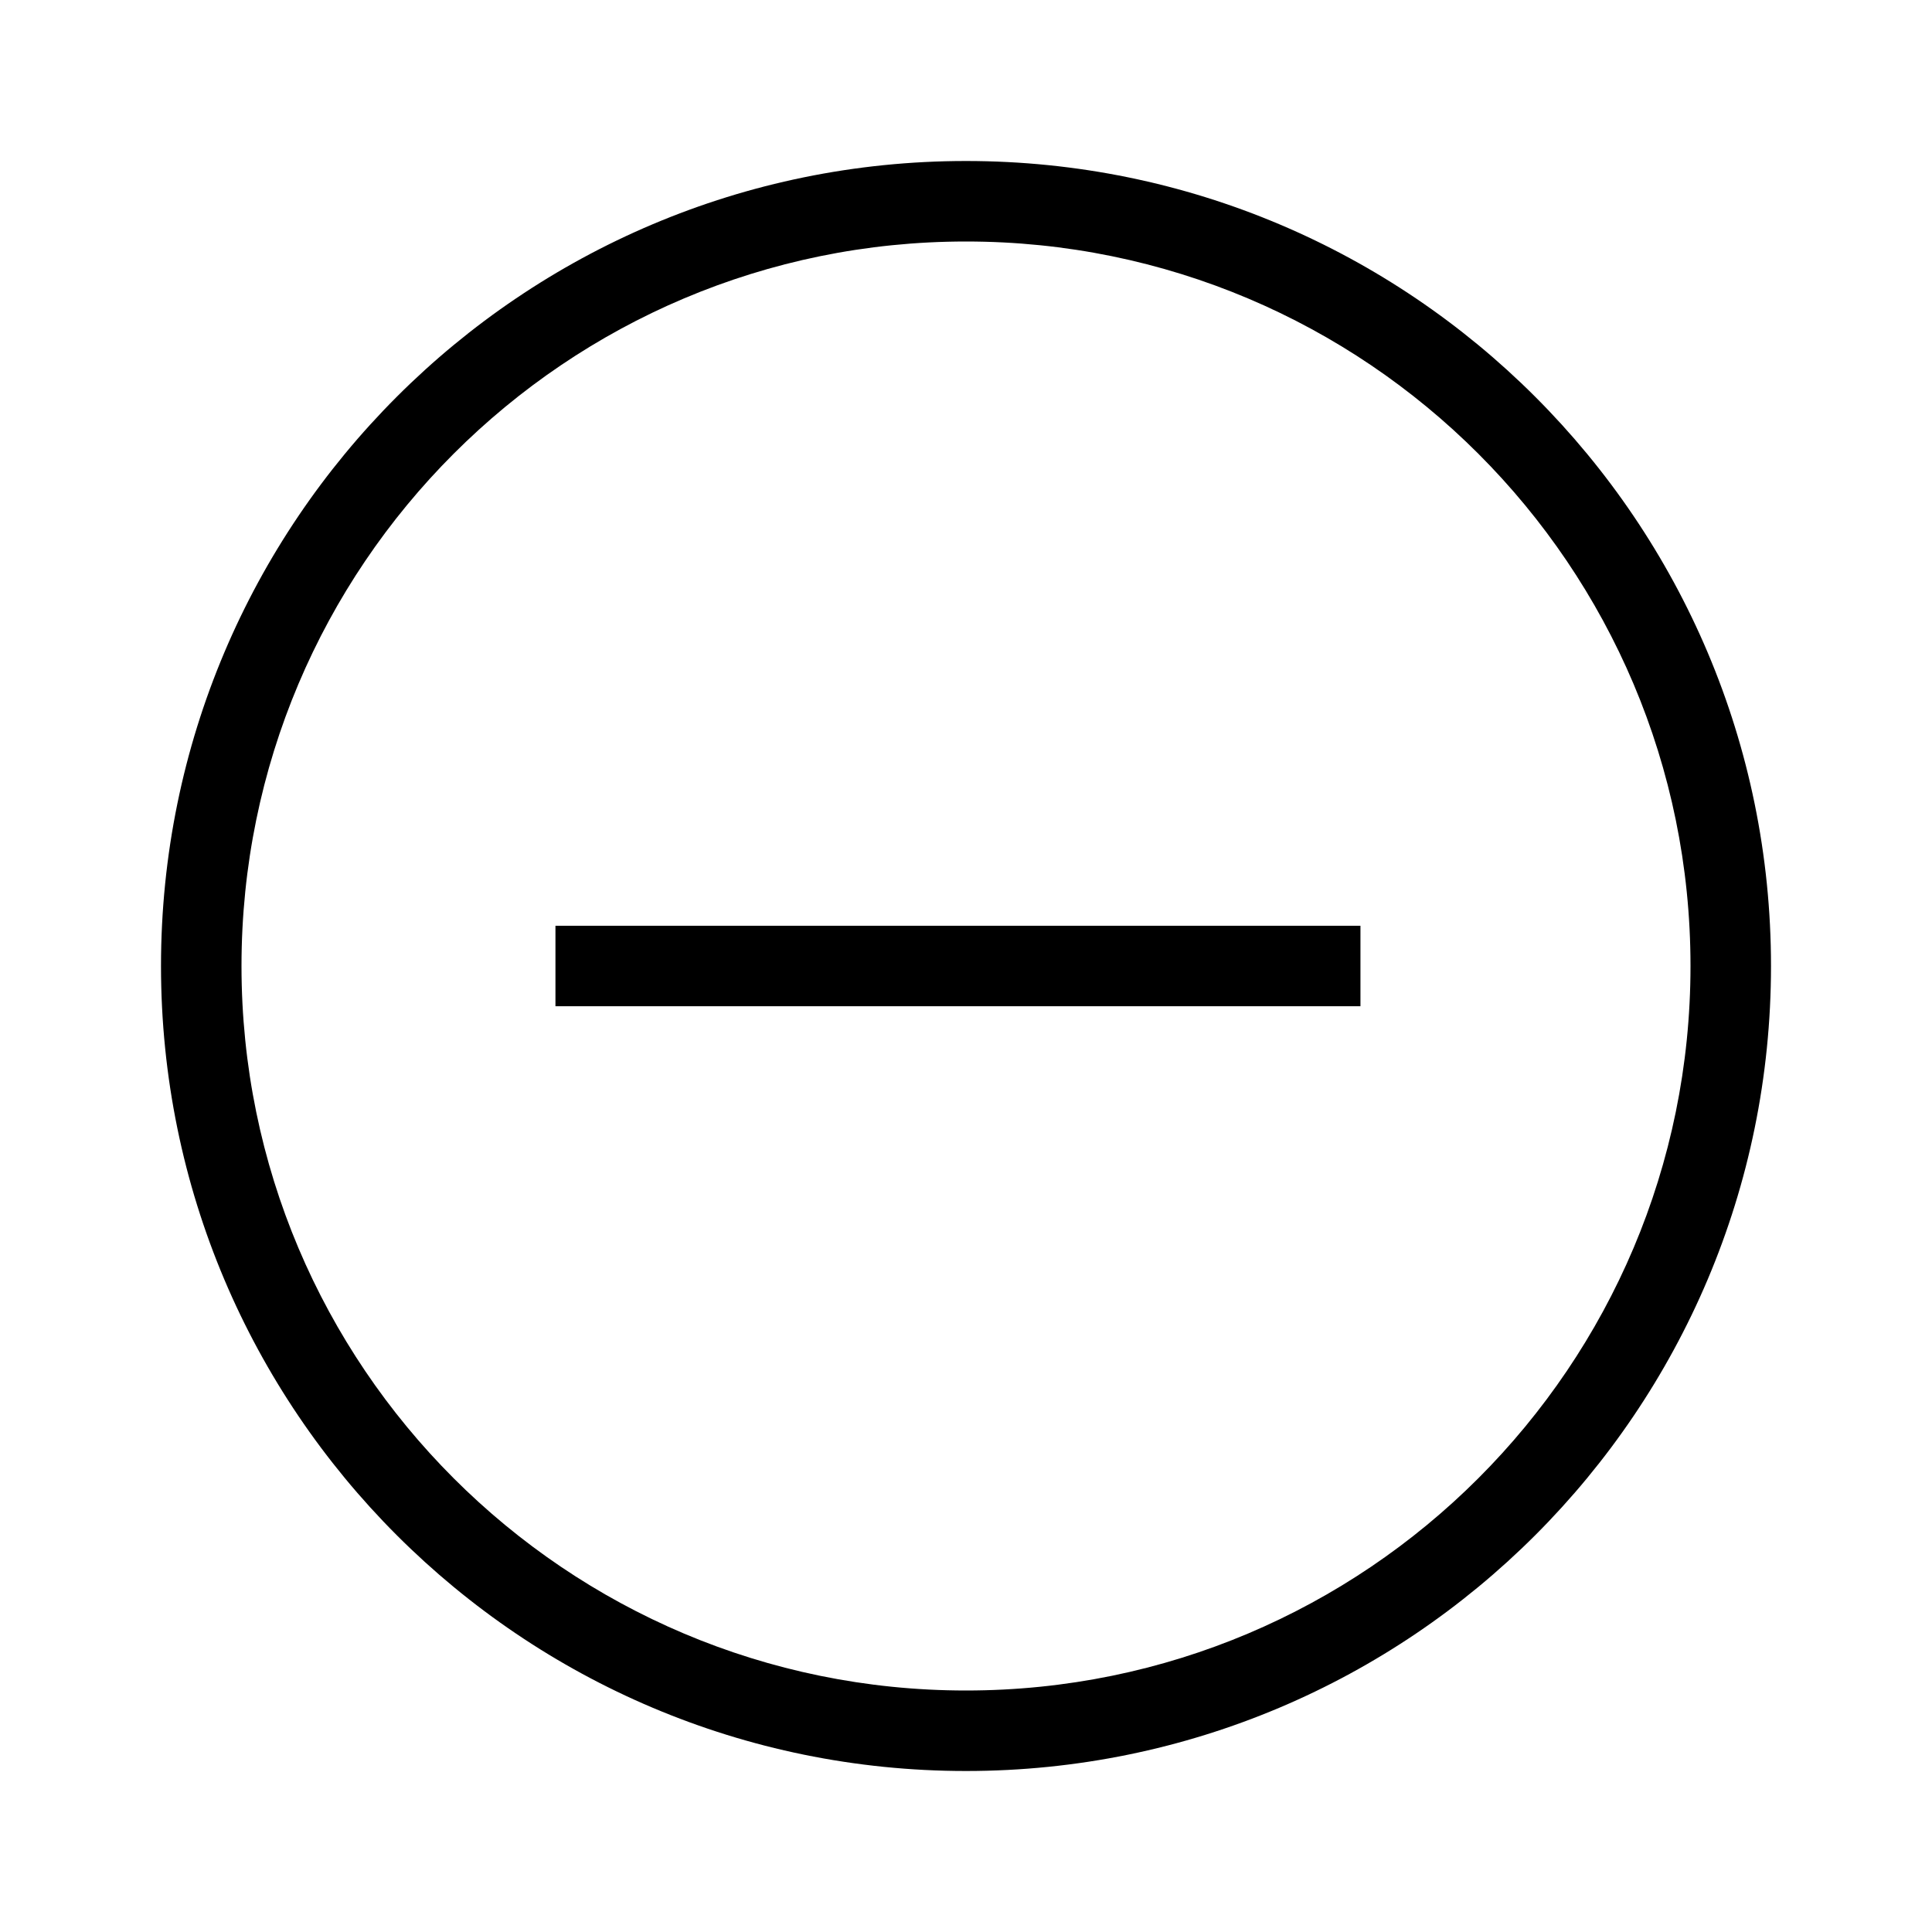
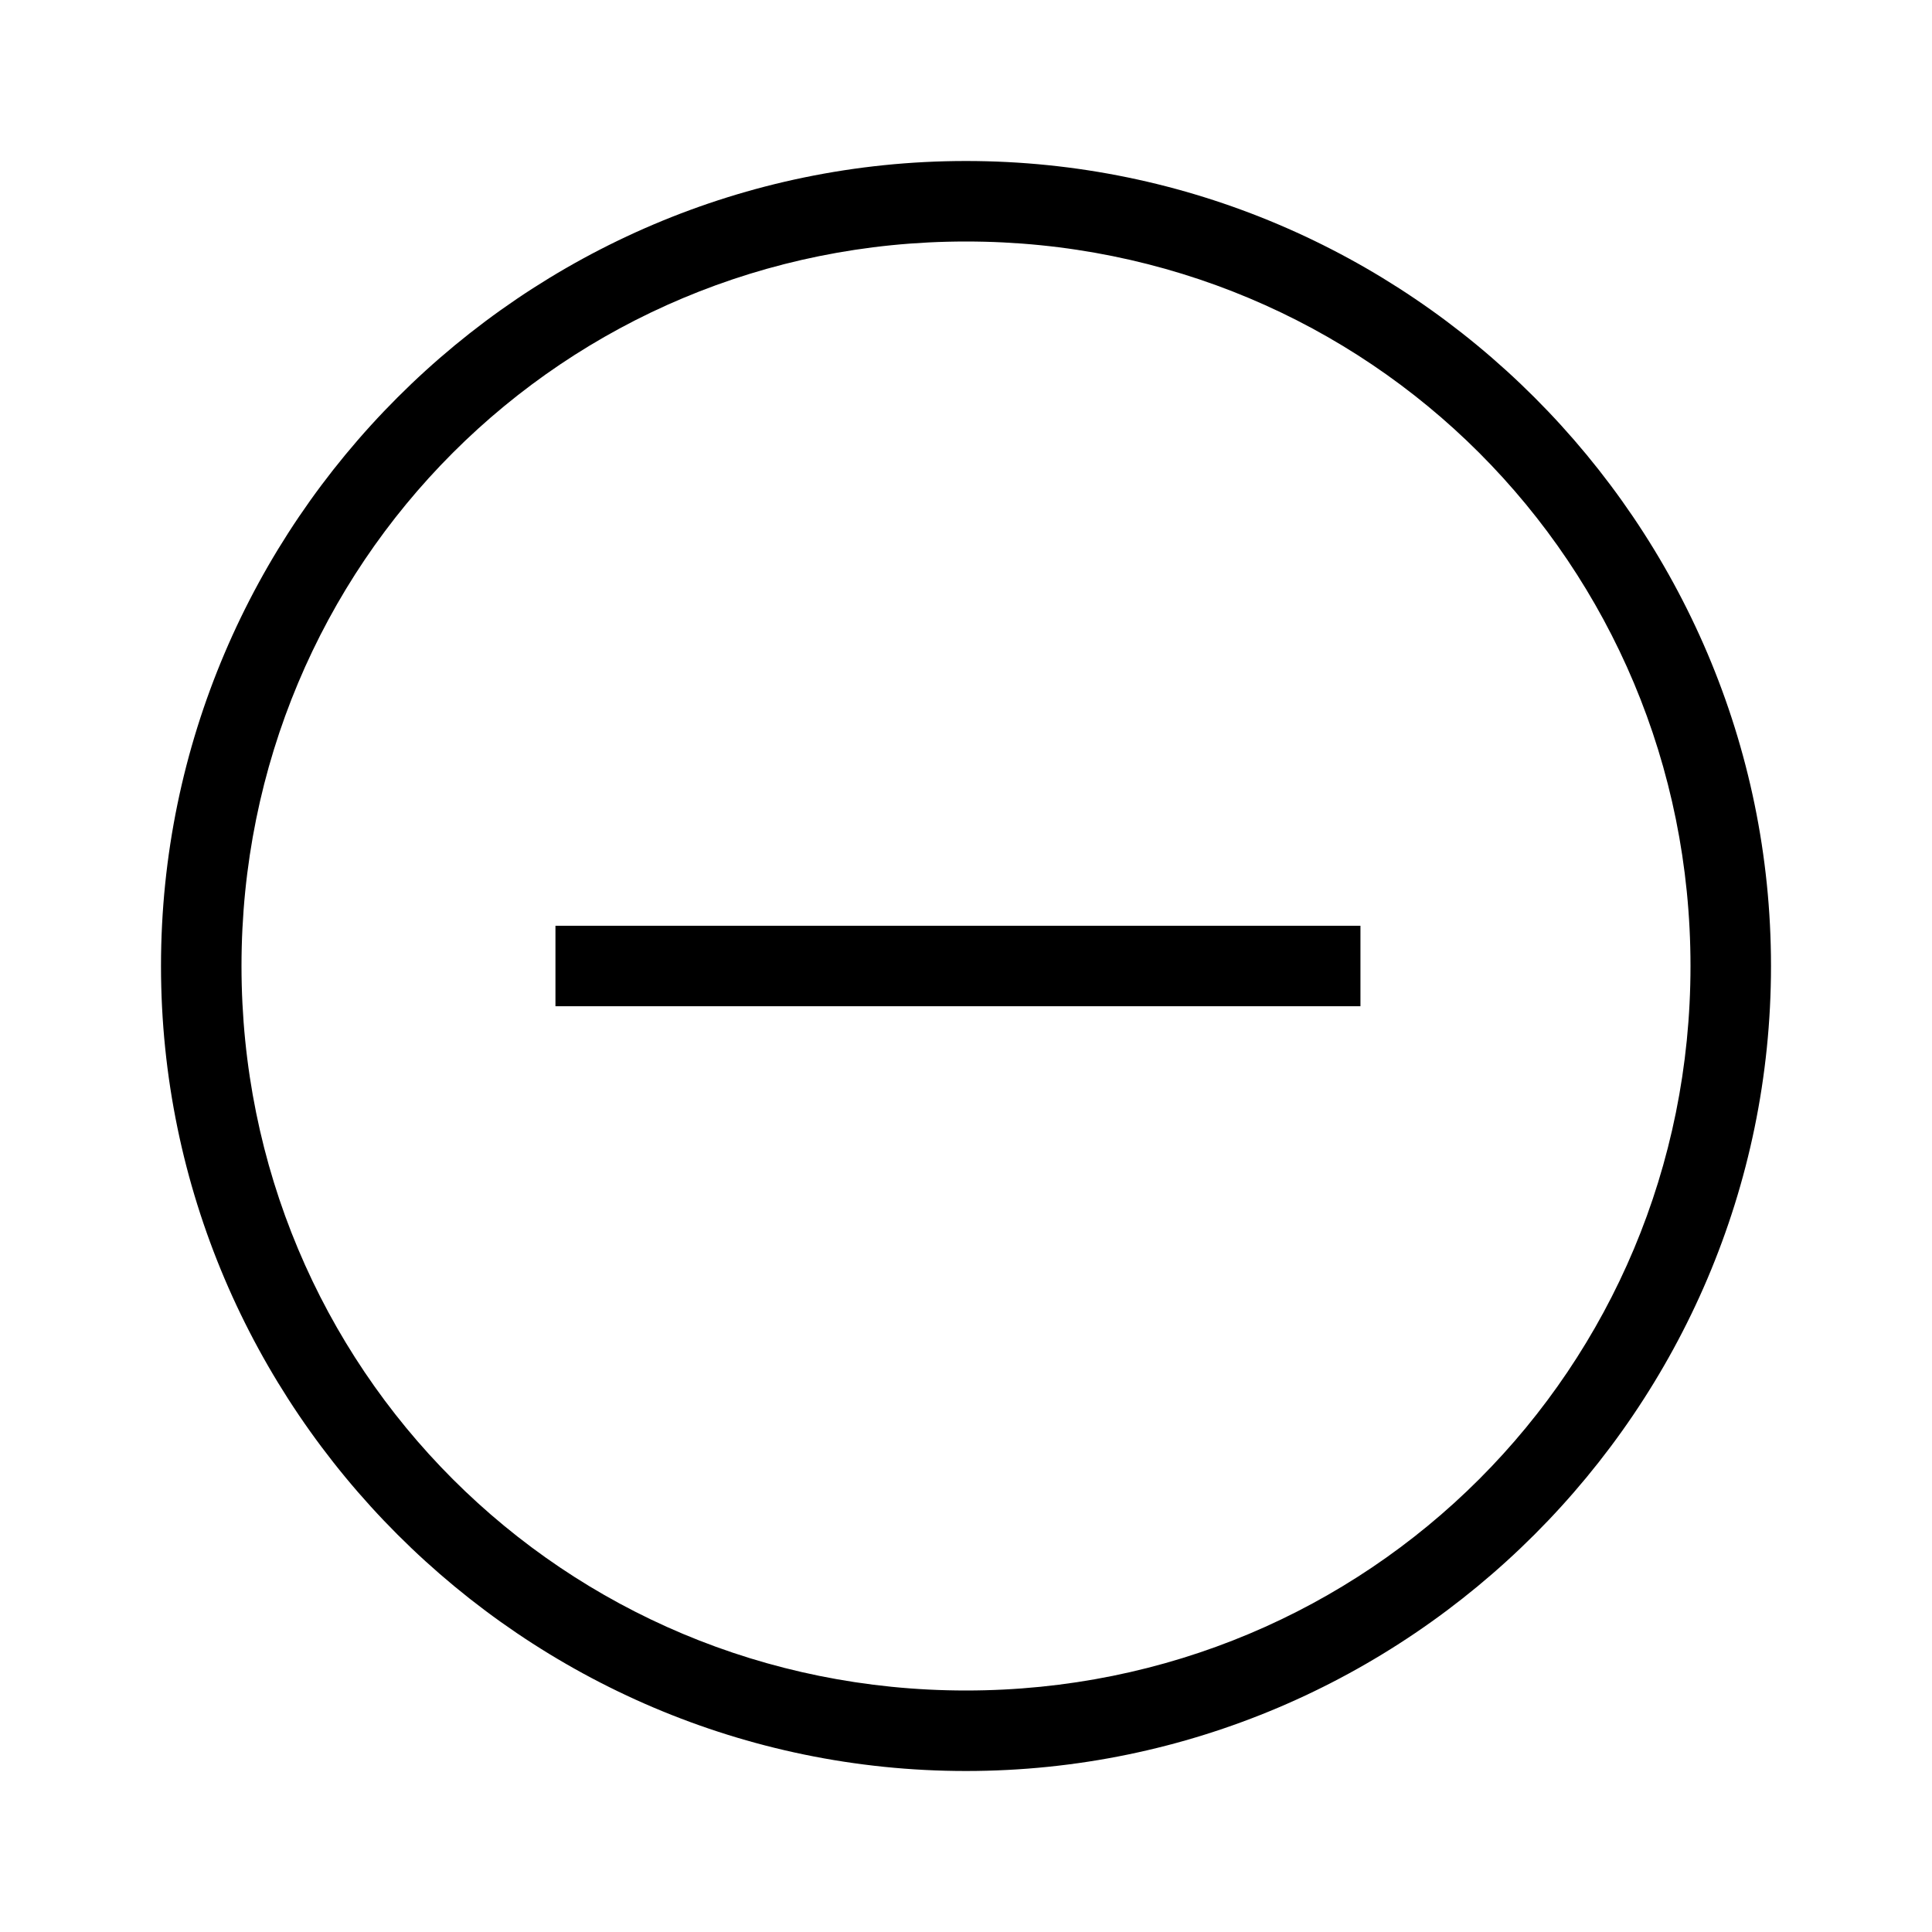
- <svg xmlns="http://www.w3.org/2000/svg" width="24" height="24" viewBox="0 0 24 24">
+ <svg xmlns="http://www.w3.org/2000/svg" version="1.1" id="Livello_1" x="0px" y="0px" viewBox="0 0 24 24" style="enable-background:new 0 0 24 24;" xml:space="preserve">
  <g>
-     <path d="M6.9,11.5h10v1H6.9ZM22,12A10,10,0,1,1,12,2,10,10,0,0,1,22,12Zm-1,0a9,9,0,1,0-9,9A9,9,0,0,0,21,12Z" />
-   </g>
-   <g>
-     <rect width="24" height="24" fill="none" />
+     <path d="M6.9,11.5h10v1h-10V11.5z M22,12c0,5.5-4.5,10-10,10S2,17.5,2,12S6.5,2,12,2S22,6.5,22,12z M21,12c0-5-4-9-9-9s-9,4-9,9   s4,9,9,9S21,17,21,12z" />
  </g>
</svg>
